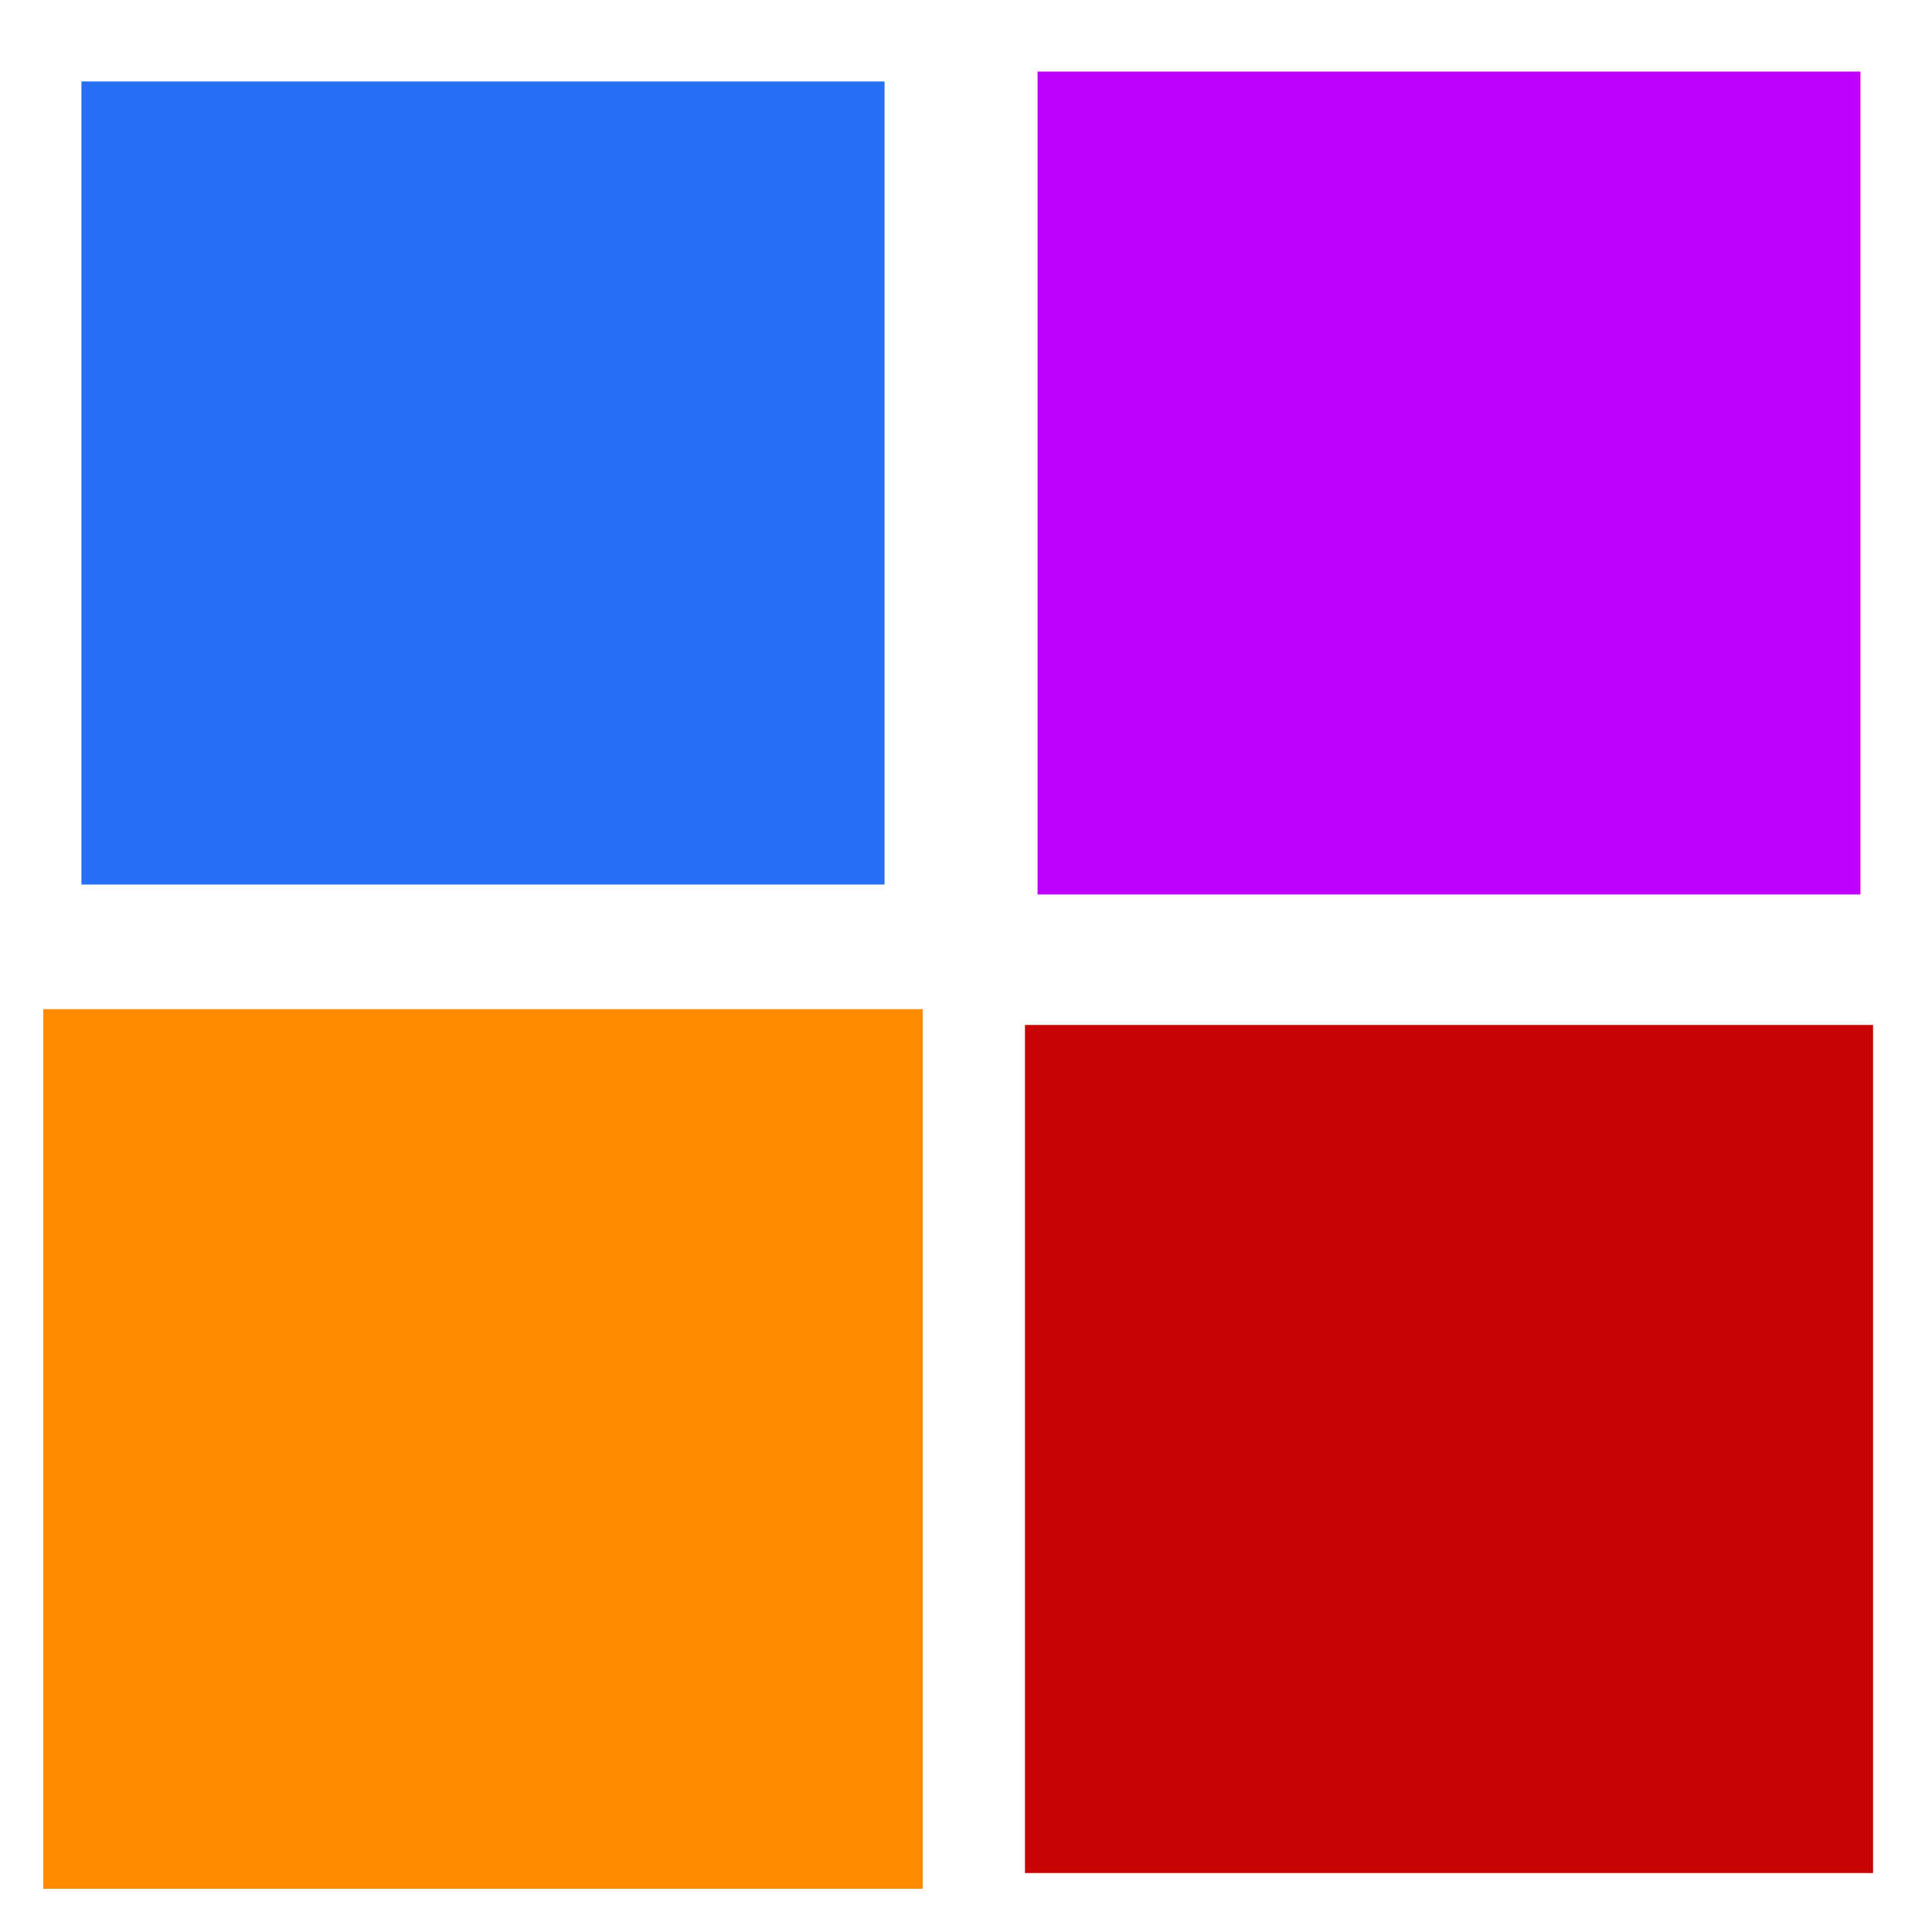
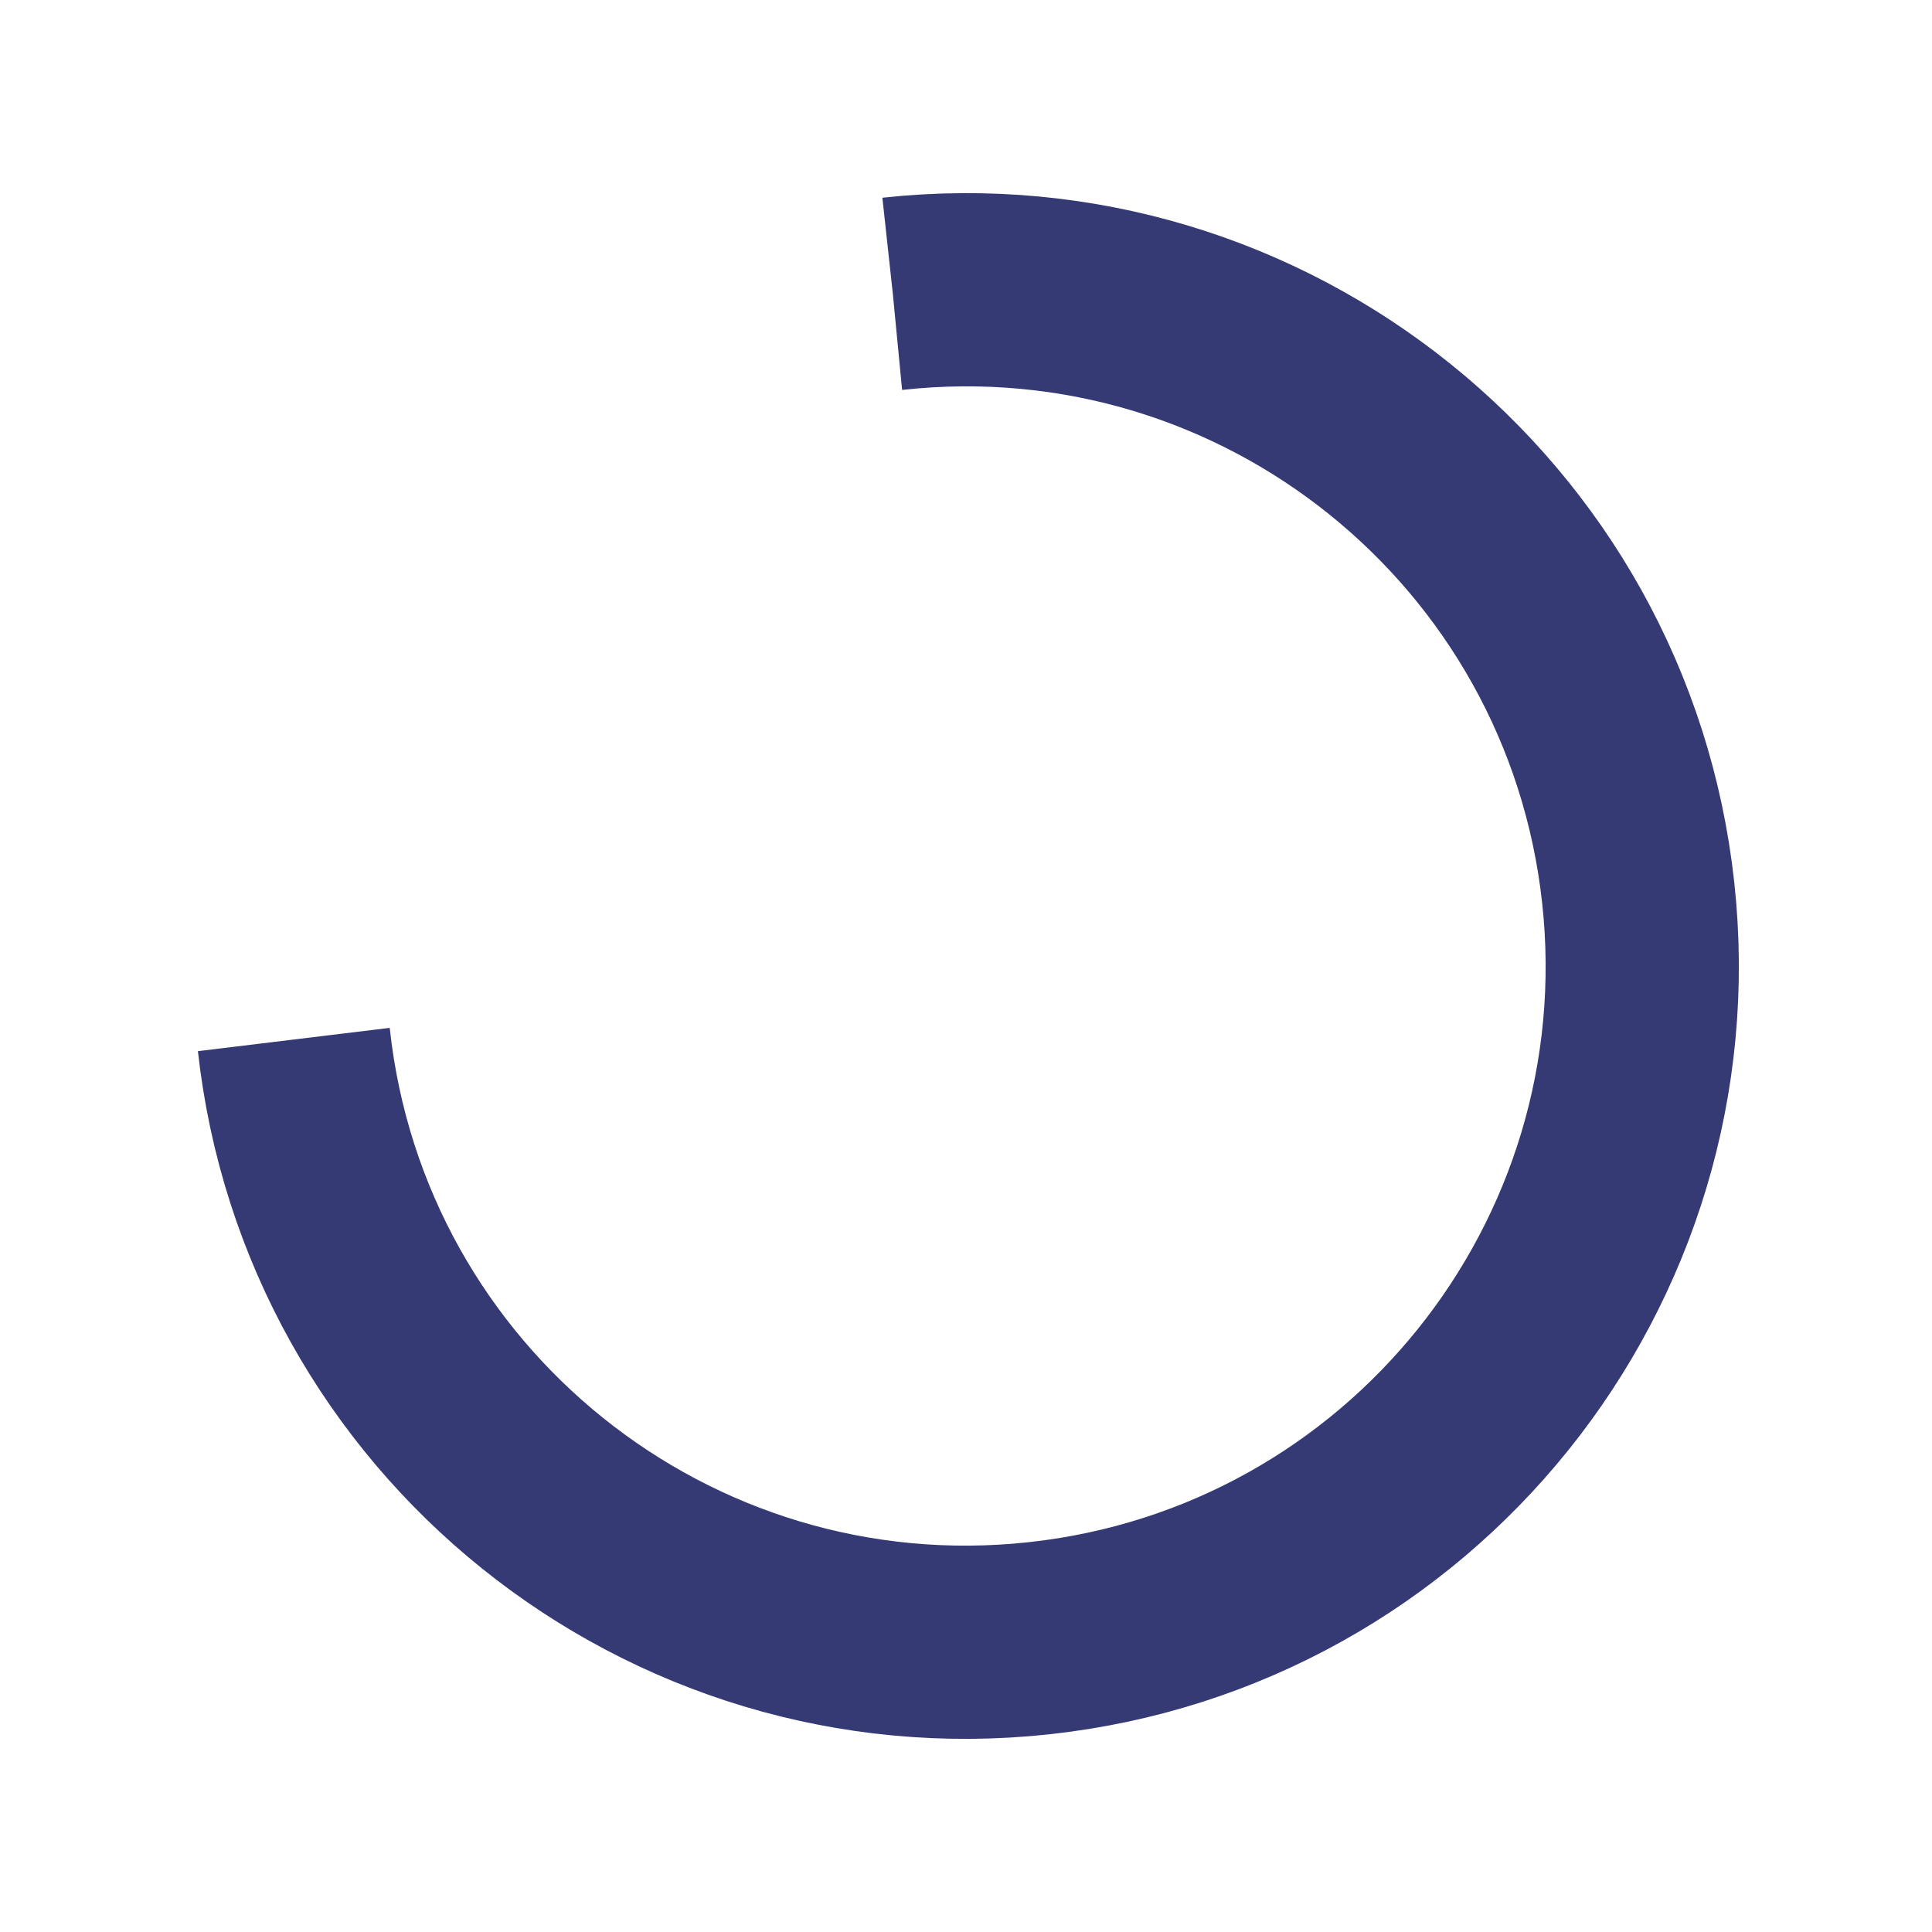
- <svg xmlns="http://www.w3.org/2000/svg" width="100%" height="100%" viewBox="0 0 100 100" preserveAspectRatio="xMidYMid" class="lds-cube">
-   <g transform="translate(25,25)">
-     <rect ng-attr-x="{{config.dp}}" ng-attr-y="{{config.dp}}" ng-attr-width="{{config.blockSize}}" ng-attr-height="{{config.blockSize}}" ng-attr-fill="{{config.c1}}" x="-20" y="-20" width="40" height="40" fill="#266EF6" transform="scale(1.03921 1.03921)">
-       <animateTransform attributeName="transform" type="scale" calcMode="spline" values="1.5;1" keyTimes="0;1" dur="1s" keySplines="0 0.5 0.5 1" begin="-0.3s" repeatCount="indefinite" />
-     </rect>
-   </g>
-   <g transform="translate(75,25)">
-     <rect ng-attr-x="{{config.dp}}" ng-attr-y="{{config.dp}}" ng-attr-width="{{config.blockSize}}" ng-attr-height="{{config.blockSize}}" ng-attr-fill="{{config.c2}}" x="-20" y="-20" width="40" height="40" fill="#bf00ff" transform="scale(1.06479 1.06479)">
-       <animateTransform attributeName="transform" type="scale" calcMode="spline" values="1.5;1" keyTimes="0;1" dur="1s" keySplines="0 0.5 0.5 1" begin="-0.2s" repeatCount="indefinite" />
-     </rect>
-   </g>
-   <g transform="translate(25,75)">
-     <rect ng-attr-x="{{config.dp}}" ng-attr-y="{{config.dp}}" ng-attr-width="{{config.blockSize}}" ng-attr-height="{{config.blockSize}}" ng-attr-fill="{{config.c3}}" x="-20" y="-20" width="40" height="40" fill="#ff8b00" transform="scale(1.13827 1.13827)">
-       <animateTransform attributeName="transform" type="scale" calcMode="spline" values="1.5;1" keyTimes="0;1" dur="1s" keySplines="0 0.5 0.5 1" begin="0s" repeatCount="indefinite" />
-     </rect>
-   </g>
-   <g transform="translate(75,75)">
-     <rect ng-attr-x="{{config.dp}}" ng-attr-y="{{config.dp}}" ng-attr-width="{{config.blockSize}}" ng-attr-height="{{config.blockSize}}" ng-attr-fill="{{config.c4}}" x="-20" y="-20" width="40" height="40" fill="#c60404" transform="scale(1.09746 1.09746)">
-       <animateTransform attributeName="transform" type="scale" calcMode="spline" values="1.5;1" keyTimes="0;1" dur="1s" keySplines="0 0.5 0.5 1" begin="-0.1s" repeatCount="indefinite" />
-     </rect>
-   </g>
+ <svg xmlns="http://www.w3.org/2000/svg" width="100%" height="100%" viewBox="0 0 100 100" preserveAspectRatio="xMidYMid" class="lds-rolling">
+   <circle cx="50" cy="50" fill="none" ng-attr-stroke="{{config.color}}" ng-attr-stroke-width="{{config.width}}" ng-attr-r="{{config.radius}}" ng-attr-stroke-dasharray="{{config.dasharray}}" stroke="#353a75" stroke-width="10" r="35" stroke-dasharray="164.934 56.978" transform="rotate(263.788 50 50)">
+     <animateTransform attributeName="transform" type="rotate" calcMode="linear" values="0 50 50;360 50 50" keyTimes="0;1" dur="1s" begin="0s" repeatCount="indefinite" />
+   </circle>
</svg>
